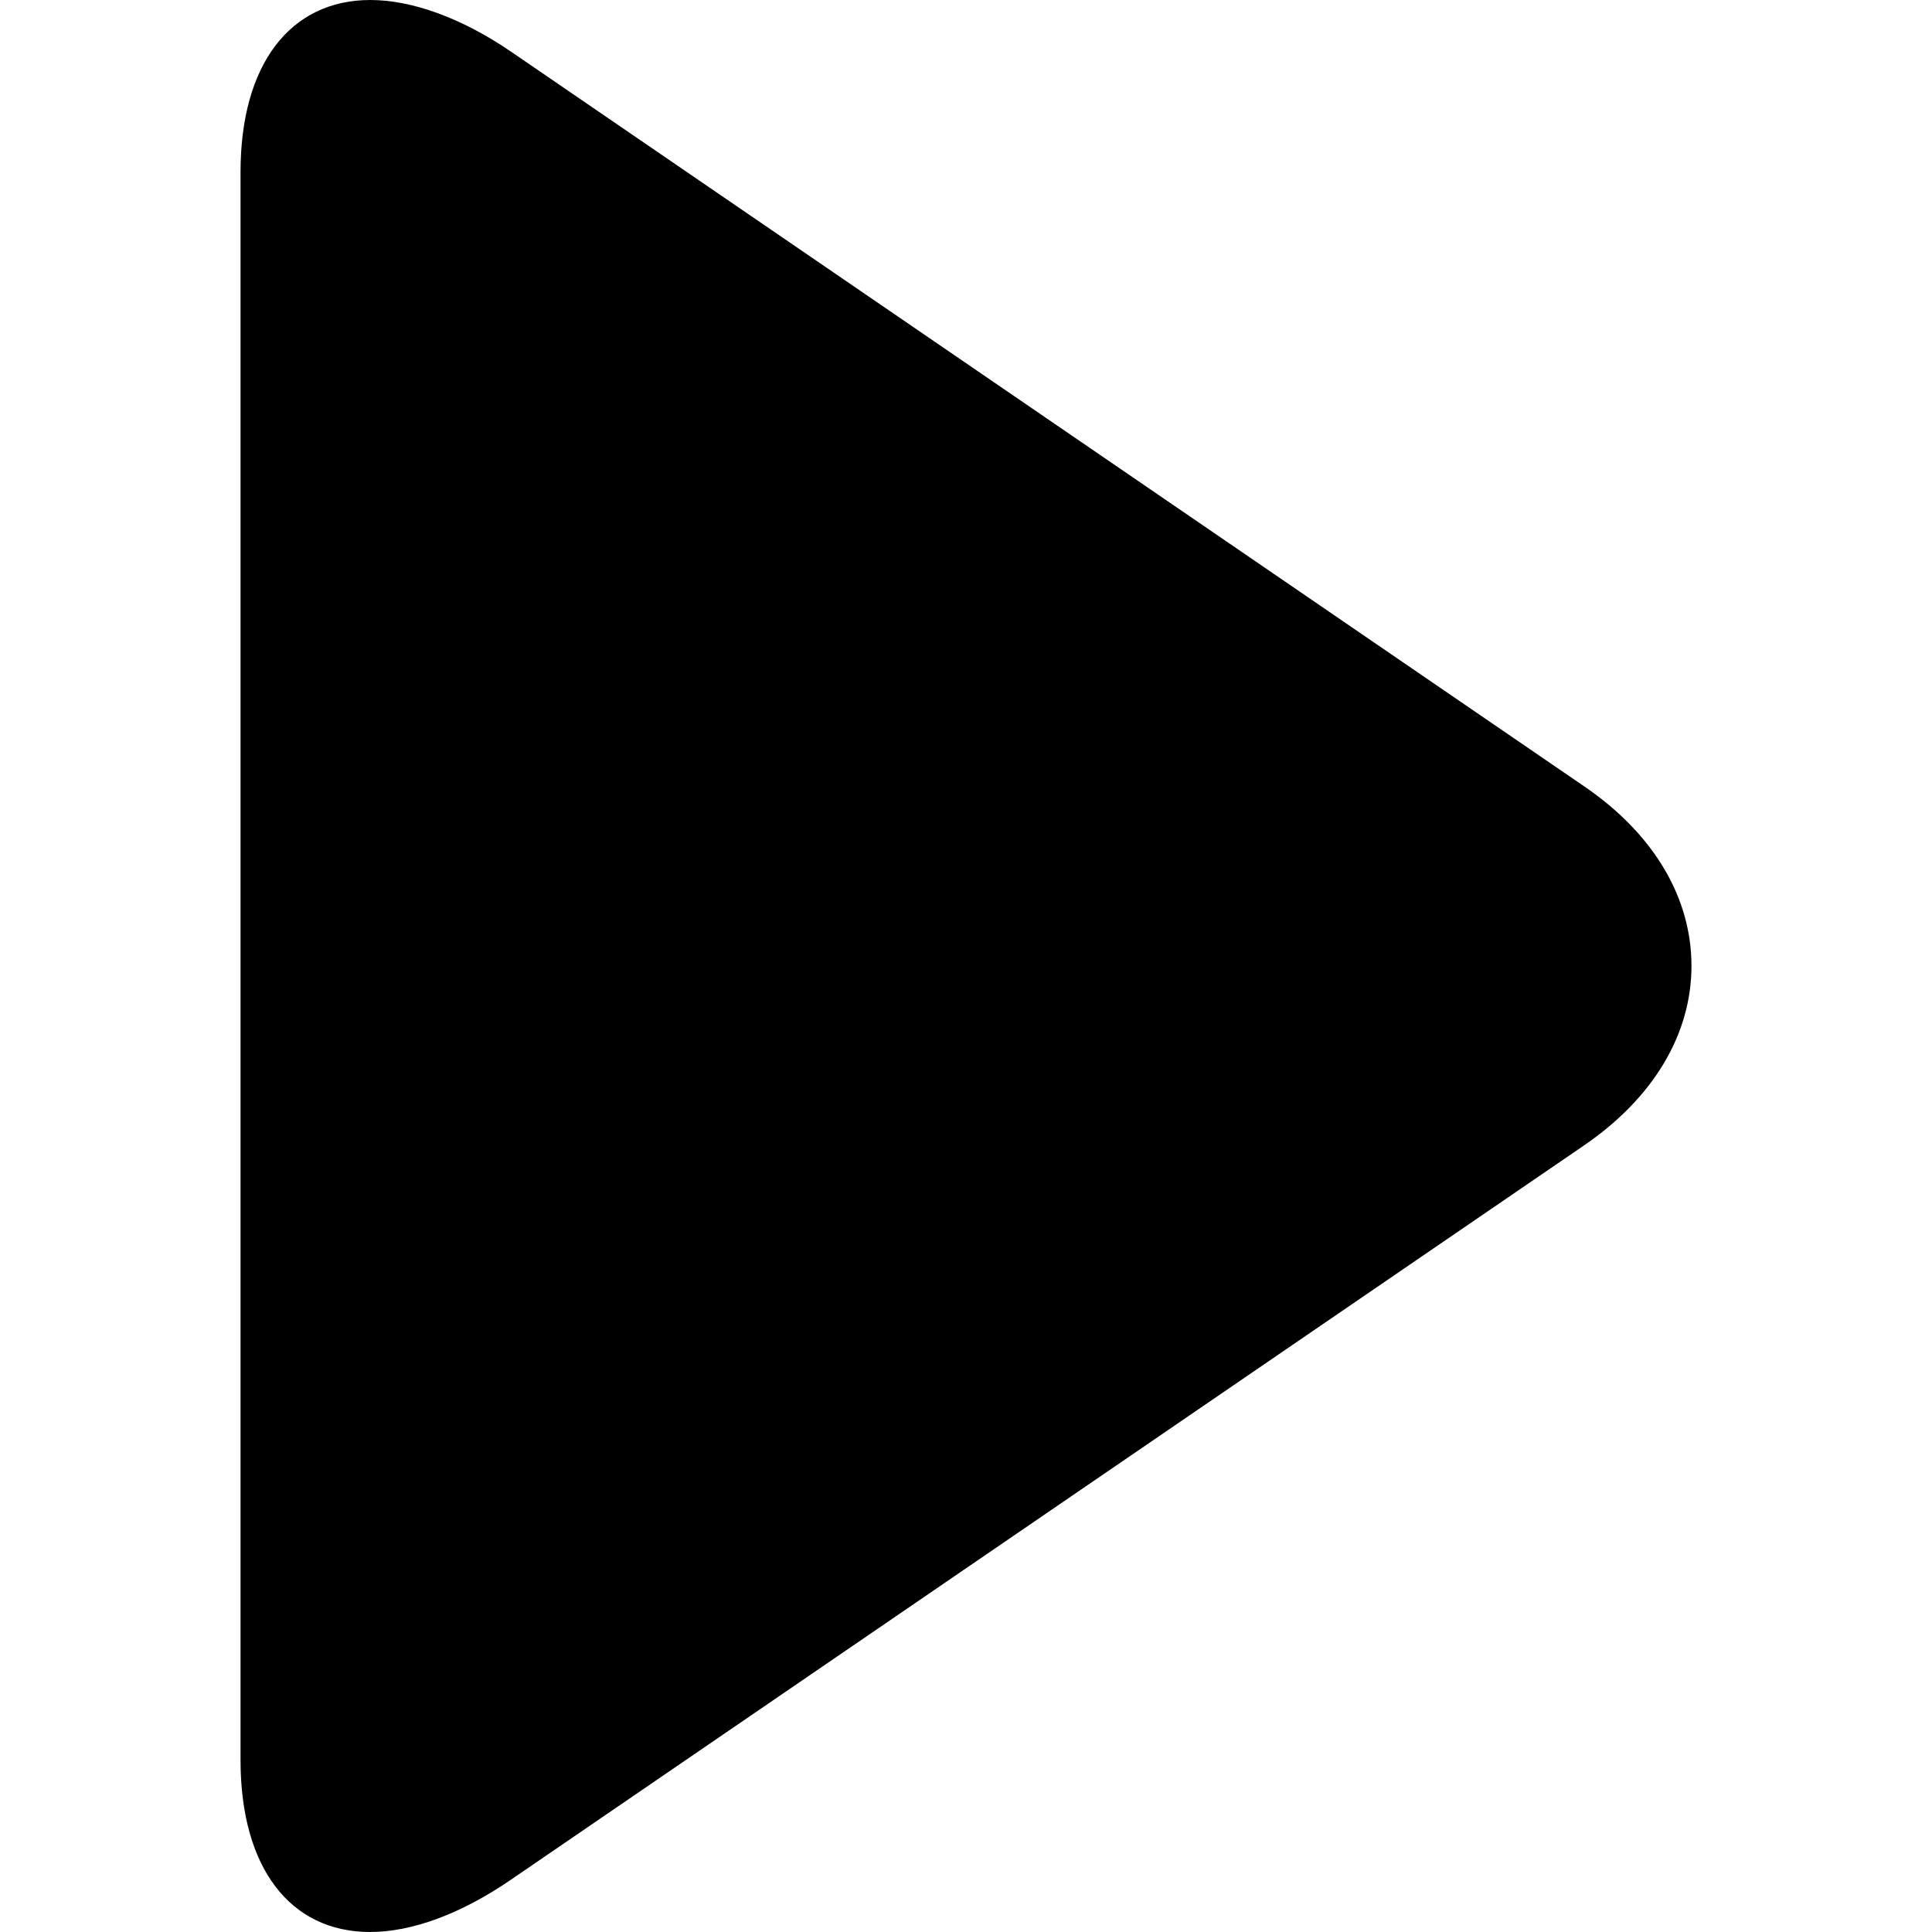
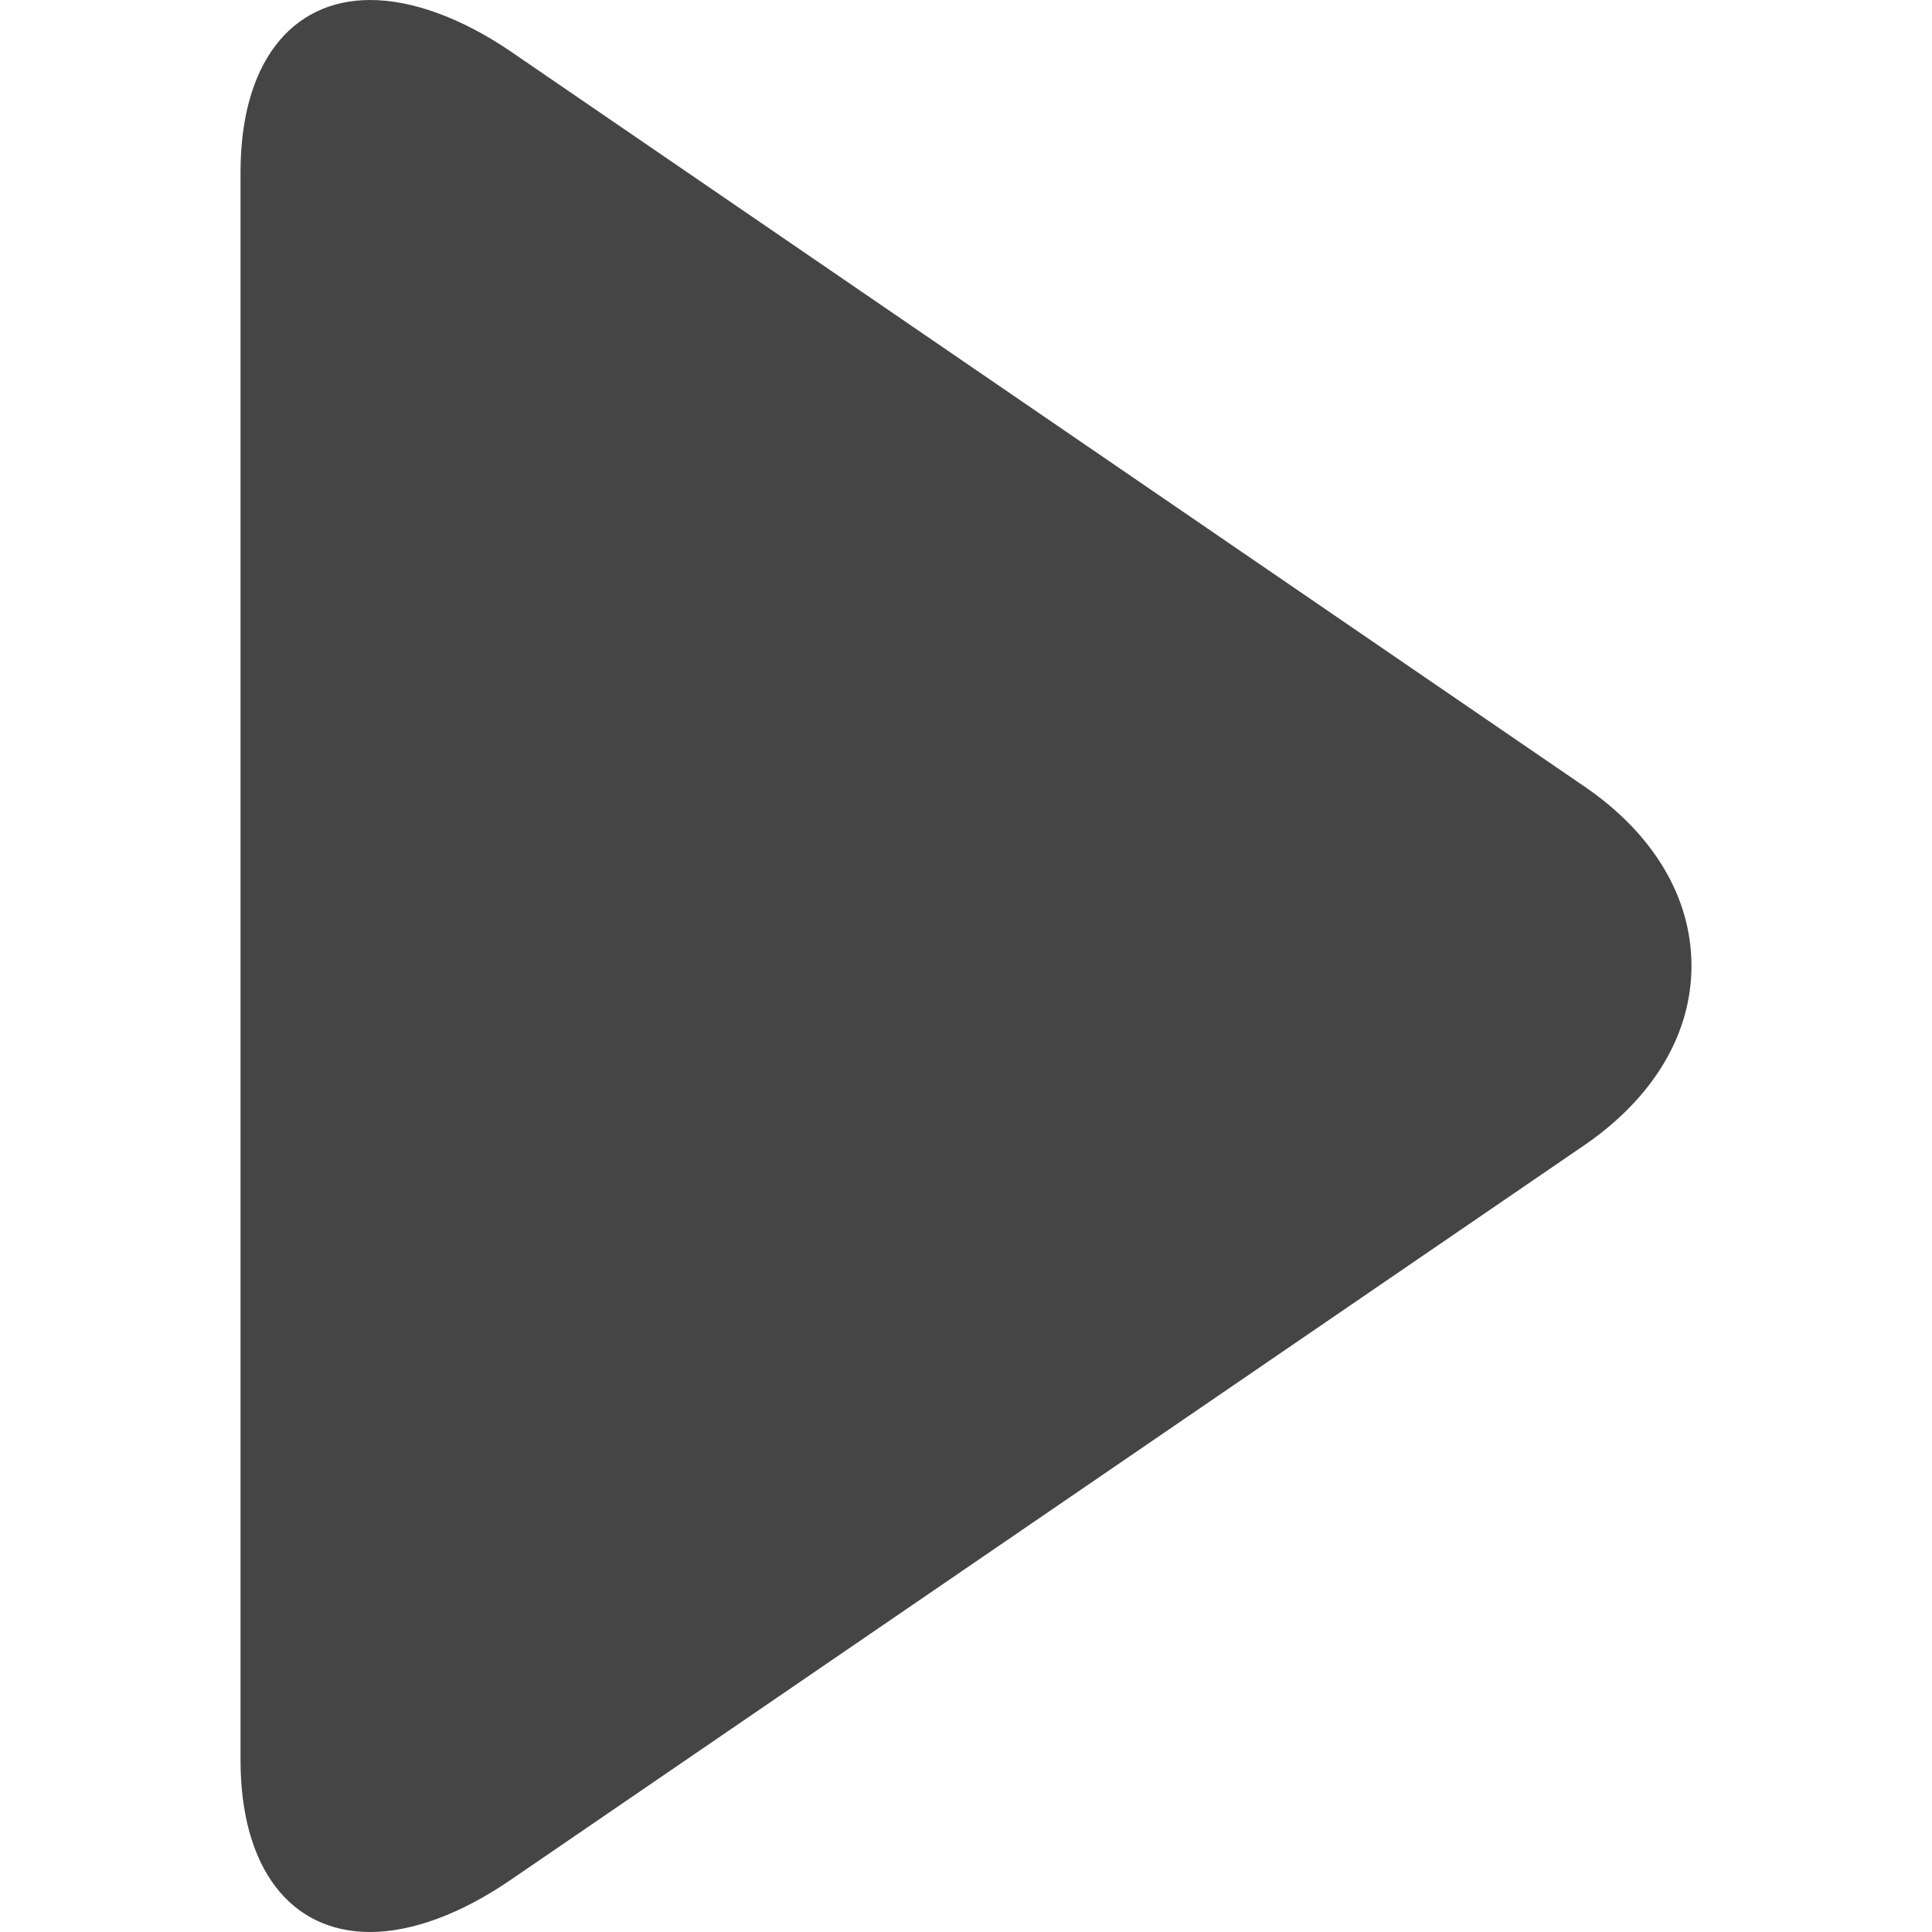
- <svg xmlns="http://www.w3.org/2000/svg" version="1.1" id="Layer_1" x="0px" y="0px" viewBox="0 0 494.148 494.148" style="enable-background:new 0 0 494.148 494.148;" xml:space="preserve">
+ <svg xmlns="http://www.w3.org/2000/svg" style="enable-background:new 0 0 494.148 494.148;" fill="#454545" id="Layer_1" version="1.1" viewBox="0 0 494.148 494.148" x="0px" y="0px" xml:space="preserve">
  <g>
    <g>
      <path d="M405.284,201.188L130.804,13.28C118.128,4.596,105.356,0,94.74,0C74.216,0,61.52,16.472,61.52,44.044v406.124    c0,27.54,12.68,43.98,33.156,43.98c10.632,0,23.2-4.6,35.904-13.308l274.608-187.904c17.66-12.104,27.44-28.392,27.44-45.884    C432.632,229.572,422.964,213.288,405.284,201.188z" />
    </g>
  </g>
  <g>
</g>
  <g>
</g>
  <g>
</g>
  <g>
</g>
  <g>
</g>
  <g>
</g>
  <g>
</g>
  <g>
</g>
  <g>
</g>
  <g>
</g>
  <g>
</g>
  <g>
</g>
  <g>
</g>
  <g>
</g>
  <g>
</g>
</svg>
